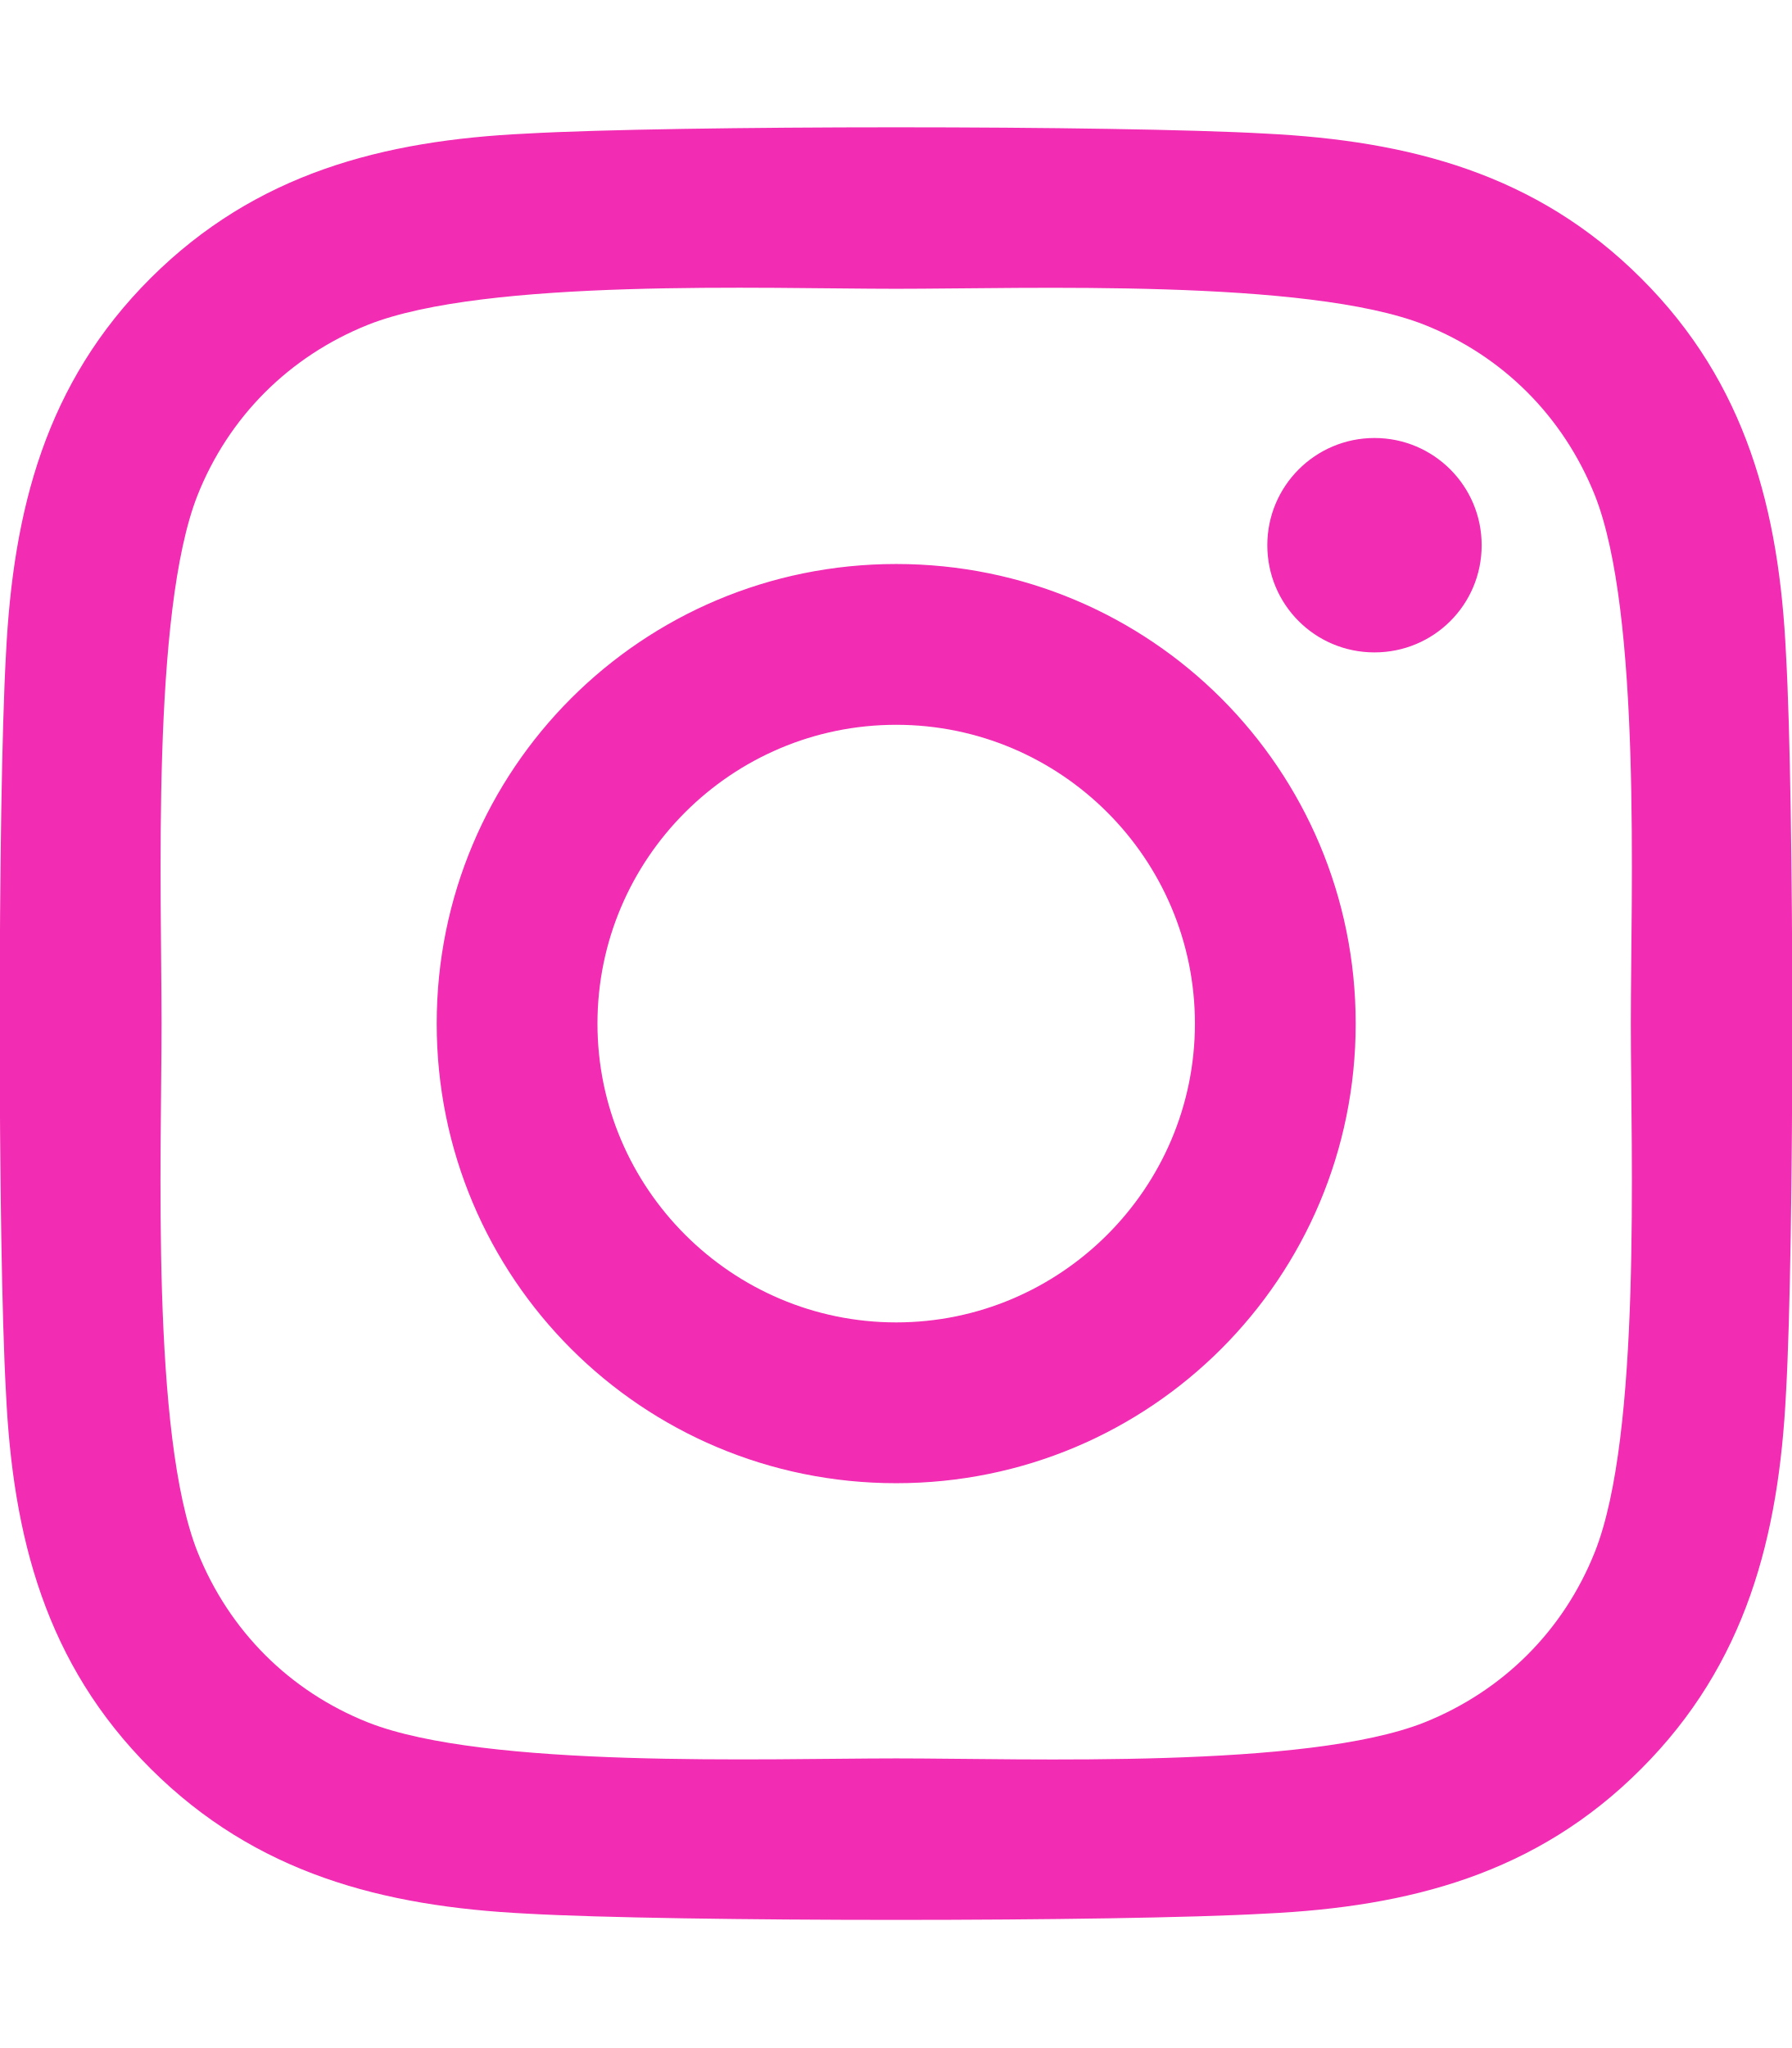
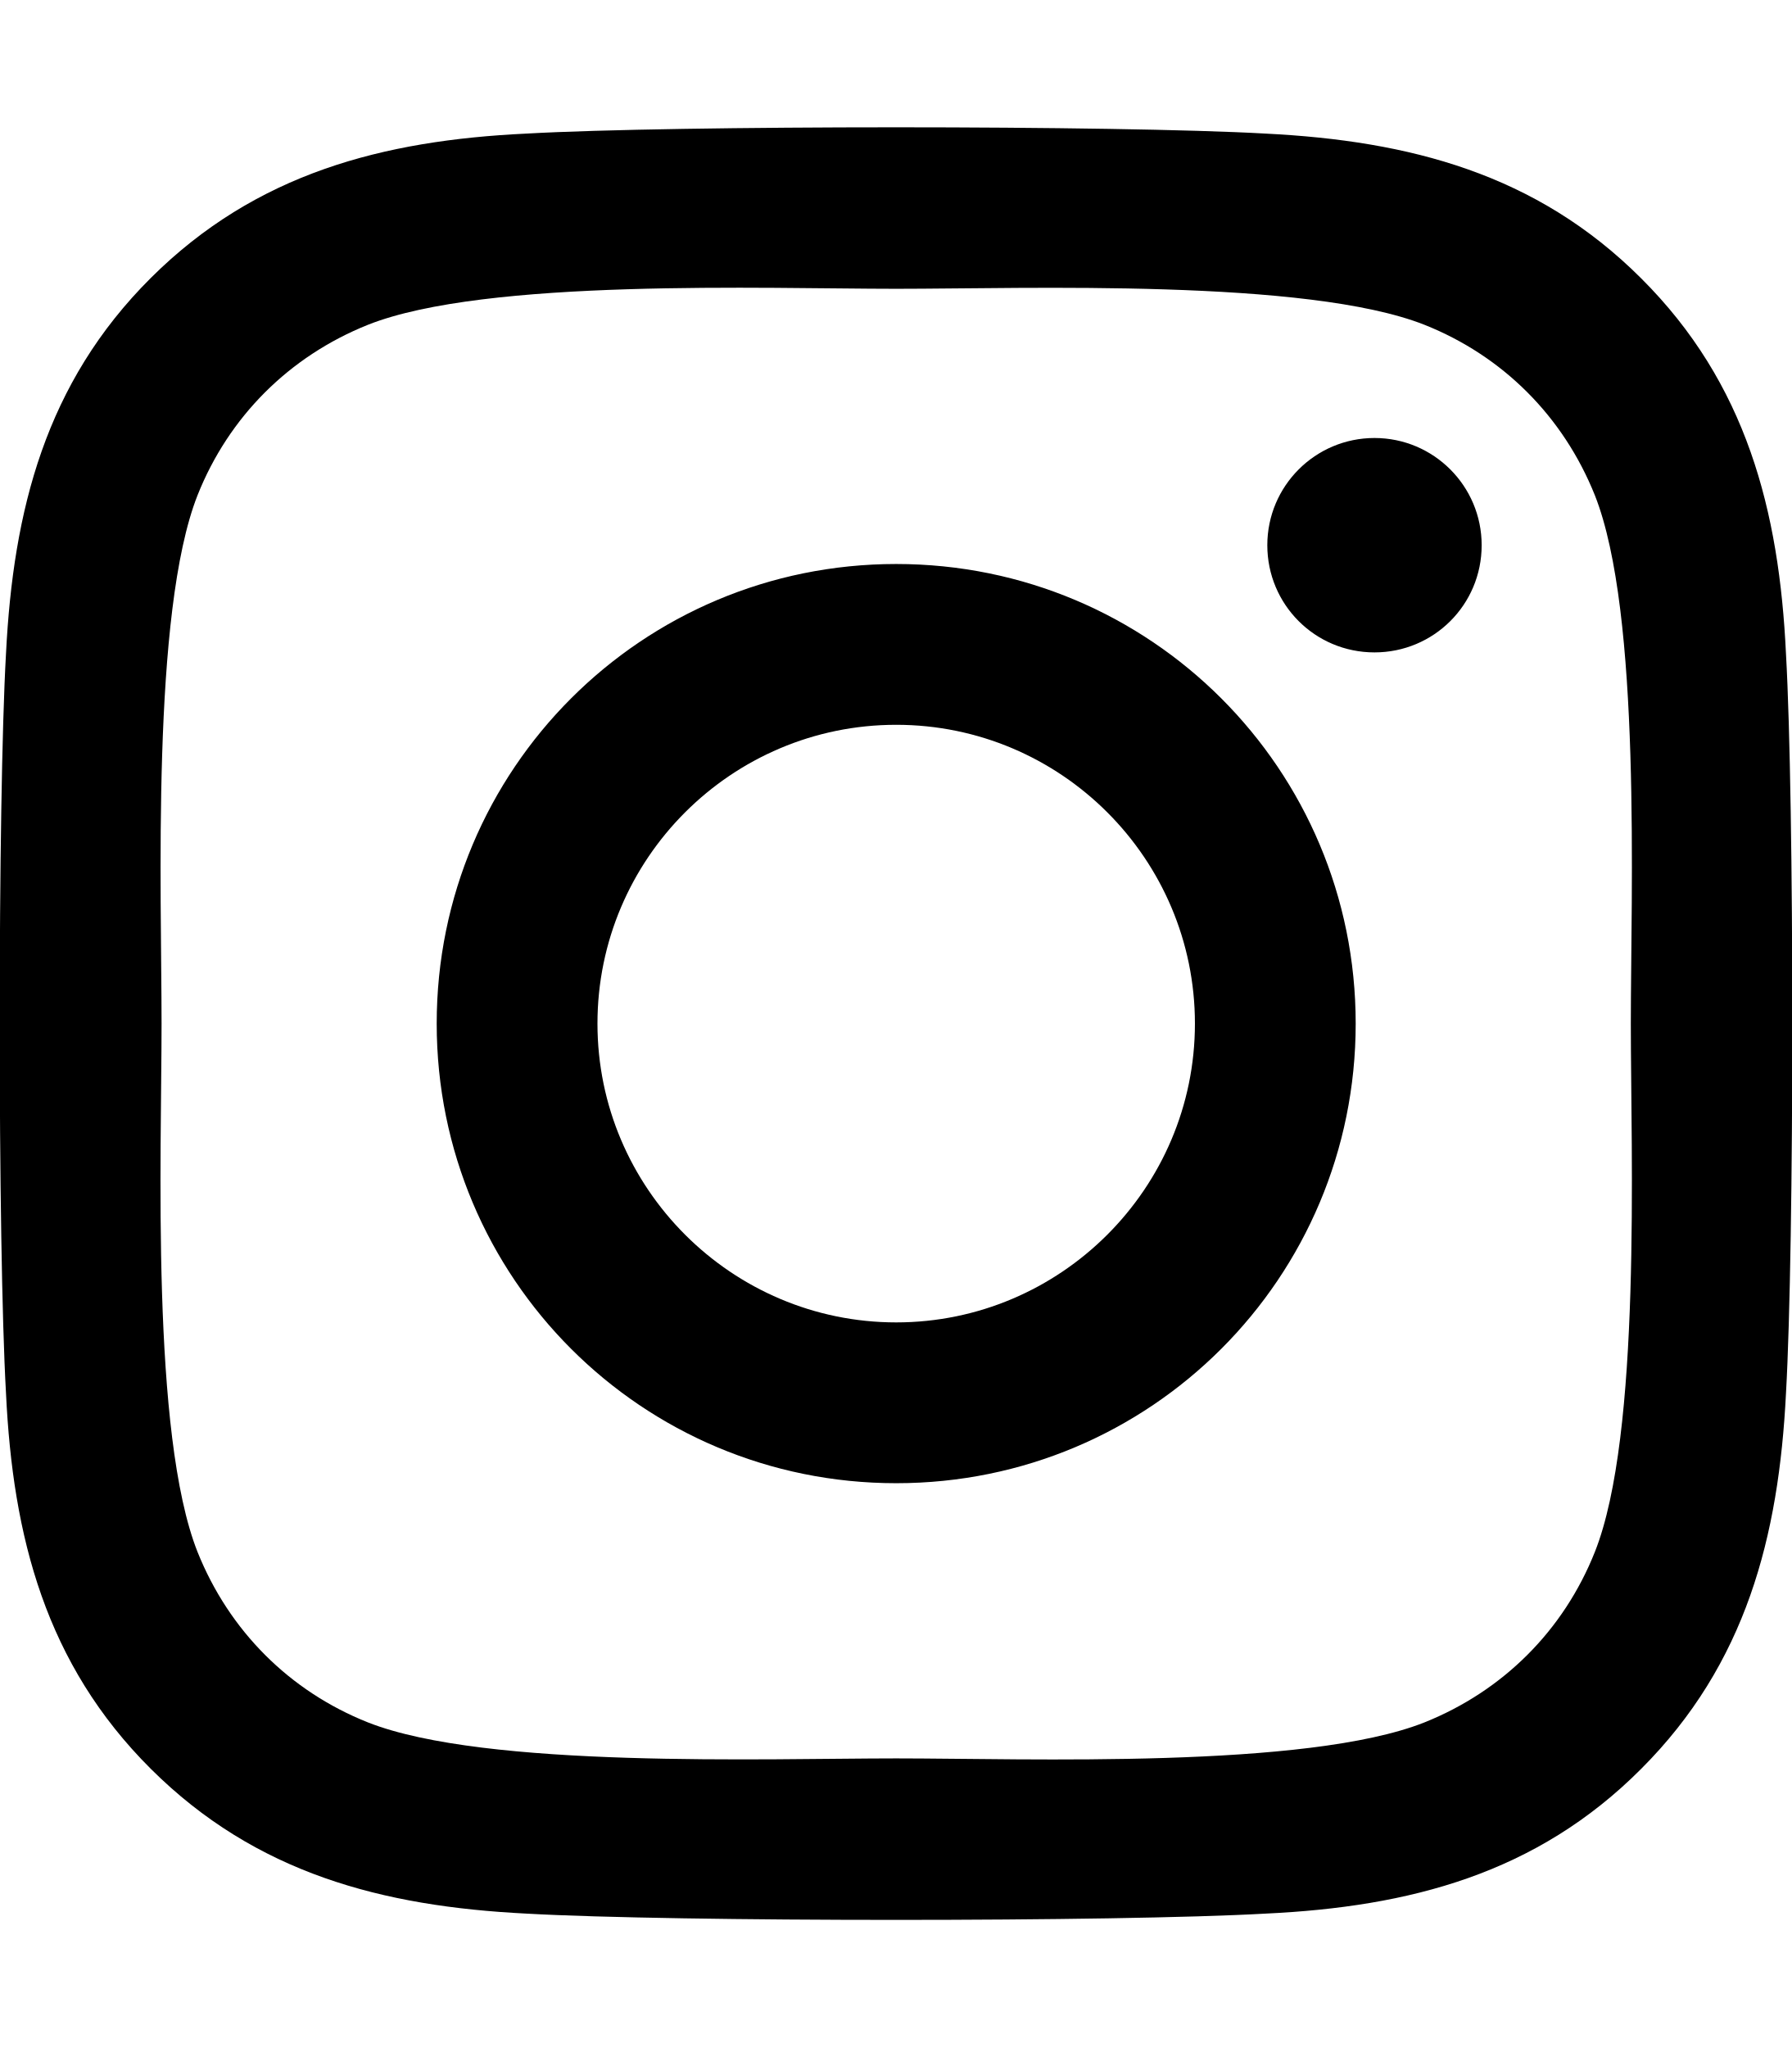
<svg xmlns="http://www.w3.org/2000/svg" viewBox="0 0 448 512">
-   <path fill="#f22cb3" d="M224.1 141c-63.6 0-114.9 51.3-114.9 114.9s51.3 114.9 114.9 114.9S339 319.5 339 255.9 287.7 141 224.1 141zm0 189.6c-41.1 0-74.7-33.5-74.7-74.7s33.5-74.7 74.7-74.7 74.7 33.5 74.7 74.7-33.6 74.7-74.7 74.7zm146.4-194.3c0 14.9-12 26.8-26.8 26.8-14.9 0-26.8-12-26.8-26.8s12-26.8 26.8-26.8 26.8 12 26.8 26.8zm76.1 27.2c-1.7-35.9-9.9-67.7-36.2-93.9-26.2-26.2-58-34.4-93.9-36.2-37-2.1-147.9-2.1-184.9 0-35.8 1.7-67.6 9.9-93.9 36.1s-34.4 58-36.2 93.9c-2.1 37-2.1 147.9 0 184.9 1.7 35.9 9.9 67.7 36.2 93.9s58 34.4 93.9 36.2c37 2.1 147.9 2.1 184.9 0 35.9-1.7 67.7-9.9 93.9-36.2 26.2-26.2 34.4-58 36.2-93.9 2.1-37 2.1-147.8 0-184.8zM398.8 388c-7.8 19.6-22.9 34.7-42.6 42.6-29.5 11.7-99.5 9-132.1 9s-102.7 2.6-132.1-9c-19.6-7.8-34.7-22.9-42.6-42.6-11.7-29.5-9-99.5-9-132.1s-2.6-102.7 9-132.1c7.8-19.6 22.9-34.7 42.6-42.6 29.5-11.7 99.5-9 132.1-9s102.7-2.6 132.1 9c19.6 7.8 34.7 22.9 42.6 42.6 11.7 29.5 9 99.5 9 132.1s2.7 102.7-9 132.1z" />
+   <path d="M224.1 141c-63.6 0-114.9 51.3-114.9 114.9s51.3 114.9 114.9 114.9S339 319.5 339 255.9 287.7 141 224.1 141zm0 189.6c-41.1 0-74.7-33.5-74.7-74.7s33.5-74.7 74.7-74.7 74.7 33.5 74.7 74.7-33.6 74.7-74.7 74.7zm146.4-194.3c0 14.9-12 26.8-26.8 26.8-14.9 0-26.8-12-26.8-26.8s12-26.8 26.8-26.8 26.8 12 26.8 26.8zm76.1 27.2c-1.7-35.9-9.9-67.7-36.2-93.9-26.2-26.2-58-34.4-93.9-36.2-37-2.1-147.9-2.1-184.9 0-35.8 1.7-67.6 9.9-93.9 36.1s-34.4 58-36.2 93.9c-2.1 37-2.1 147.9 0 184.9 1.7 35.9 9.9 67.7 36.2 93.9s58 34.4 93.9 36.2c37 2.1 147.9 2.1 184.9 0 35.9-1.7 67.7-9.9 93.9-36.2 26.2-26.2 34.4-58 36.2-93.9 2.1-37 2.1-147.8 0-184.8zM398.8 388c-7.8 19.6-22.9 34.7-42.6 42.6-29.5 11.7-99.5 9-132.1 9s-102.7 2.6-132.1-9c-19.6-7.8-34.7-22.9-42.6-42.6-11.7-29.5-9-99.5-9-132.1s-2.6-102.7 9-132.1c7.8-19.6 22.9-34.7 42.6-42.6 29.5-11.7 99.5-9 132.1-9s102.7-2.6 132.1 9c19.6 7.8 34.7 22.9 42.6 42.6 11.7 29.5 9 99.5 9 132.1s2.7 102.7-9 132.1z" />
</svg>
